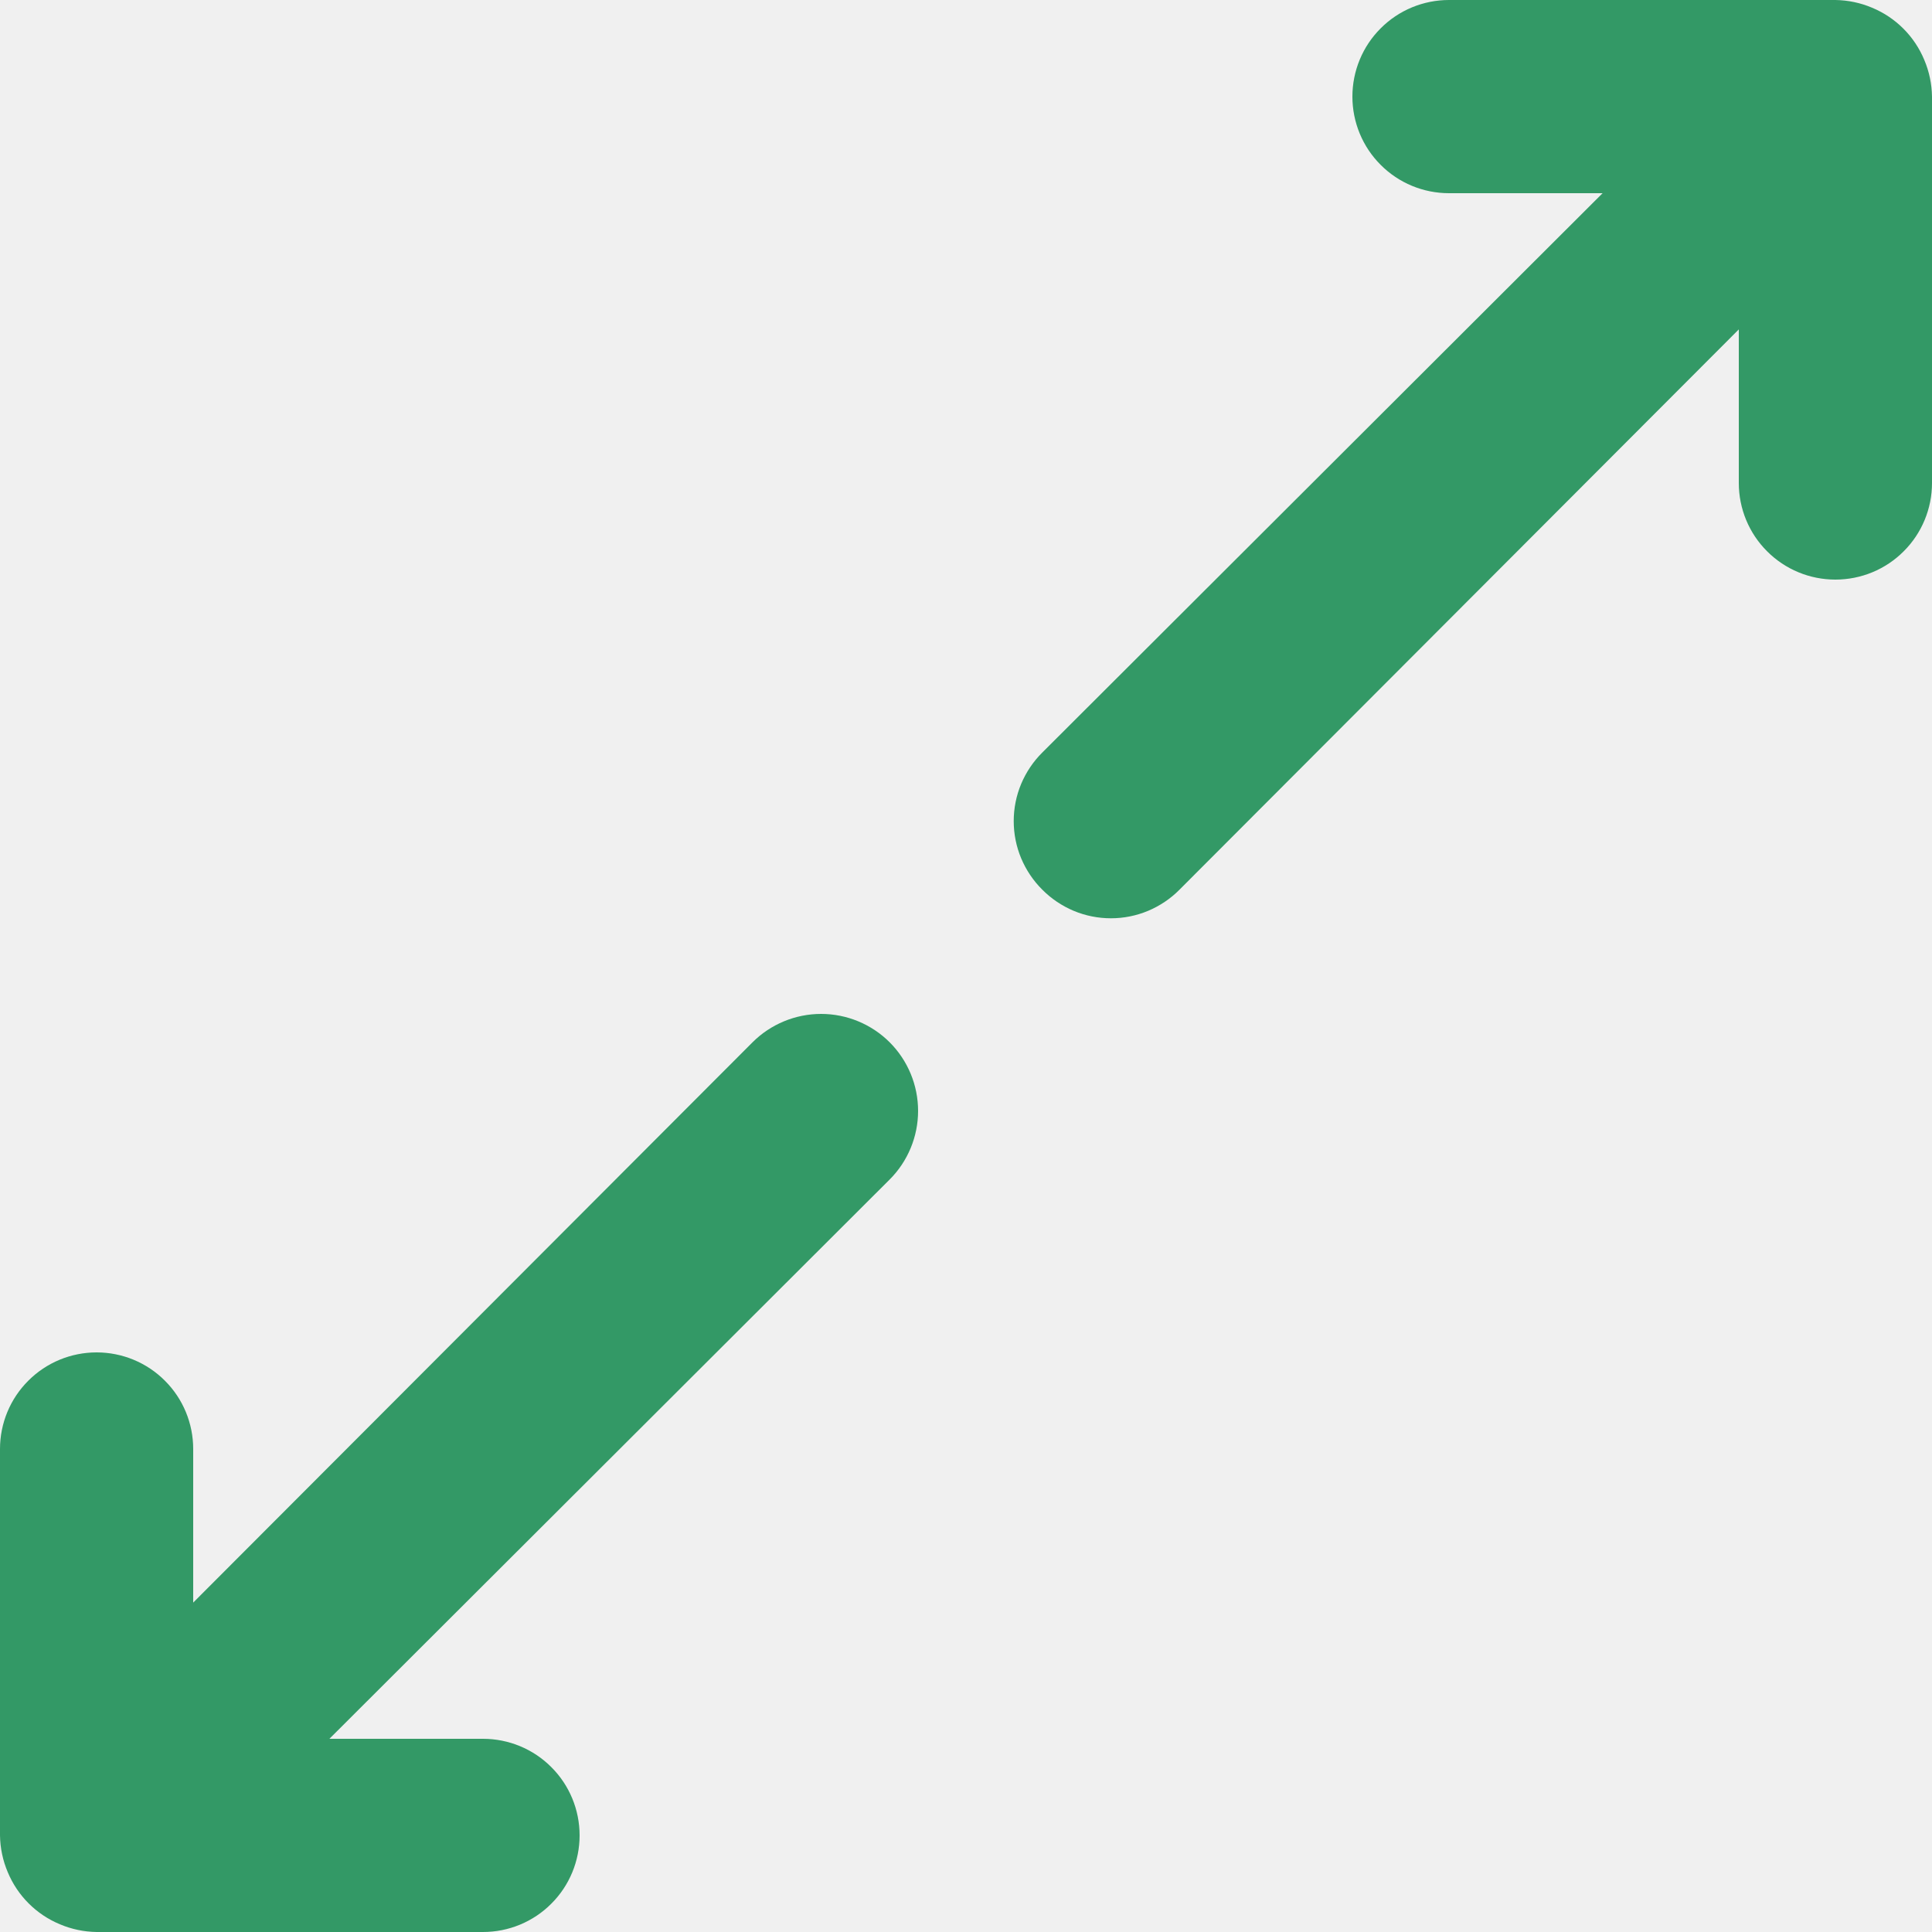
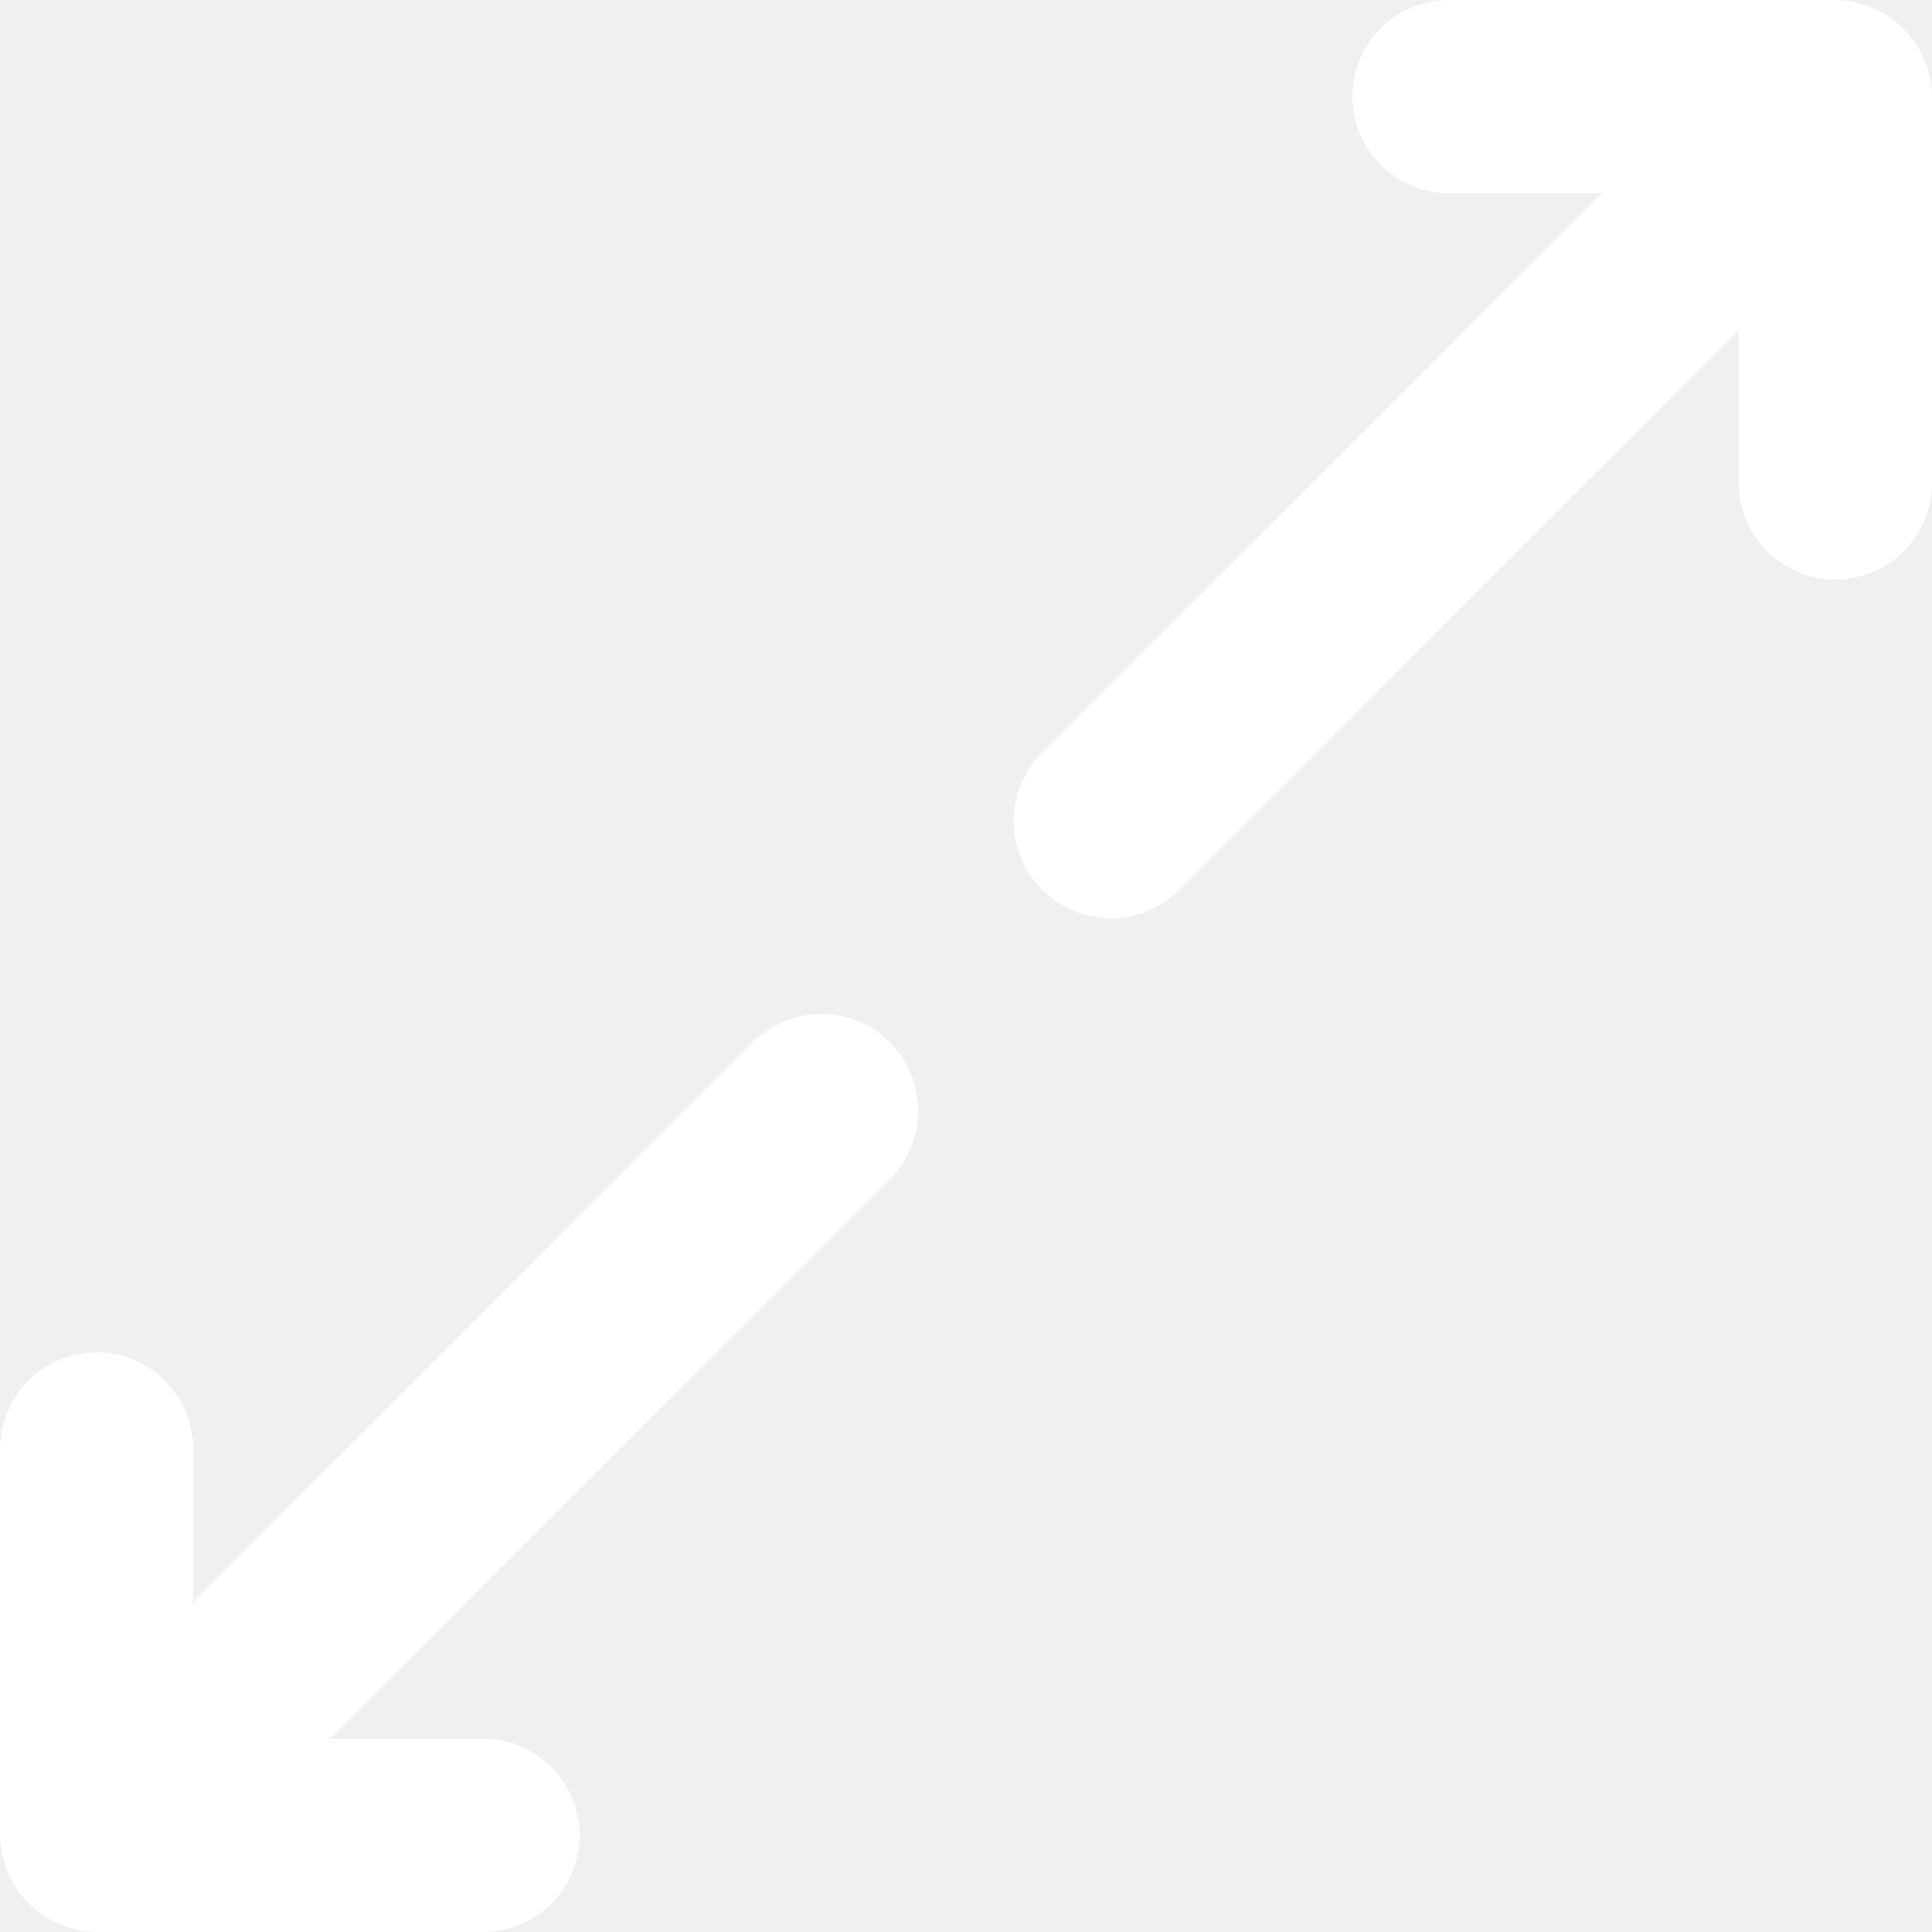
<svg xmlns="http://www.w3.org/2000/svg" width="20" height="20" viewBox="0 0 20 20" fill="none">
-   <path d="M7.79 10.79L2 16.59V15C2 14.735 1.895 14.48 1.707 14.293C1.52 14.105 1.265 14 1 14C0.735 14 0.48 14.105 0.293 14.293C0.105 14.48 0 14.735 0 15V19C0.002 19.131 0.029 19.26 0.08 19.38C0.181 19.624 0.376 19.819 0.62 19.92C0.74 19.971 0.869 19.998 1 20H5C5.265 20 5.52 19.895 5.707 19.707C5.895 19.52 6 19.265 6 19C6 18.735 5.895 18.48 5.707 18.293C5.52 18.105 5.265 18 5 18H3.41L9.21 12.21C9.398 12.022 9.504 11.766 9.504 11.5C9.504 11.234 9.398 10.978 9.21 10.79C9.022 10.602 8.766 10.496 8.5 10.496C8.234 10.496 7.978 10.602 7.79 10.79V10.79ZM19.92 0.62C19.819 0.376 19.624 0.181 19.38 0.08C19.26 0.029 19.131 0.002 19 0H15C14.735 0 14.48 0.105 14.293 0.293C14.105 0.48 14 0.735 14 1C14 1.265 14.105 1.52 14.293 1.707C14.48 1.895 14.735 2 15 2H16.59L10.79 7.79C10.696 7.883 10.622 7.994 10.571 8.115C10.52 8.237 10.494 8.368 10.494 8.5C10.494 8.632 10.52 8.763 10.571 8.885C10.622 9.006 10.696 9.117 10.79 9.21C10.883 9.304 10.994 9.378 11.115 9.429C11.237 9.48 11.368 9.506 11.5 9.506C11.632 9.506 11.763 9.48 11.885 9.429C12.006 9.378 12.117 9.304 12.21 9.21L18 3.41V5C18 5.265 18.105 5.52 18.293 5.707C18.48 5.895 18.735 6 19 6C19.265 6 19.52 5.895 19.707 5.707C19.895 5.52 20 5.265 20 5V1C19.998 0.869 19.971 0.74 19.92 0.62Z" fill="#339966" />
+   <path d="M7.79 10.79L2 16.59V15C2 14.735 1.895 14.48 1.707 14.293C1.52 14.105 1.265 14 1 14C0.735 14 0.48 14.105 0.293 14.293C0.105 14.48 0 14.735 0 15V19C0.002 19.131 0.029 19.26 0.08 19.38C0.181 19.624 0.376 19.819 0.62 19.92C0.74 19.971 0.869 19.998 1 20H5C5.265 20 5.52 19.895 5.707 19.707C5.895 19.52 6 19.265 6 19C6 18.735 5.895 18.48 5.707 18.293C5.52 18.105 5.265 18 5 18H3.41L9.21 12.21C9.398 12.022 9.504 11.766 9.504 11.5C9.504 11.234 9.398 10.978 9.21 10.79C9.022 10.602 8.766 10.496 8.5 10.496C8.234 10.496 7.978 10.602 7.79 10.79V10.79ZM19.92 0.62C19.819 0.376 19.624 0.181 19.38 0.08C19.26 0.029 19.131 0.002 19 0H15C14.735 0 14.48 0.105 14.293 0.293C14.105 0.48 14 0.735 14 1C14 1.265 14.105 1.52 14.293 1.707C14.48 1.895 14.735 2 15 2H16.59L10.79 7.79C10.696 7.883 10.622 7.994 10.571 8.115C10.52 8.237 10.494 8.368 10.494 8.5C10.494 8.632 10.52 8.763 10.571 8.885C10.622 9.006 10.696 9.117 10.79 9.21C10.883 9.304 10.994 9.378 11.115 9.429C11.237 9.48 11.368 9.506 11.5 9.506C11.632 9.506 11.763 9.48 11.885 9.429C12.006 9.378 12.117 9.304 12.21 9.21L18 3.41V5C18 5.265 18.105 5.52 18.293 5.707C18.48 5.895 18.735 6 19 6C19.265 6 19.52 5.895 19.707 5.707C19.895 5.52 20 5.265 20 5V1C19.998 0.869 19.971 0.74 19.92 0.62Z" fill="white" />
</svg>
